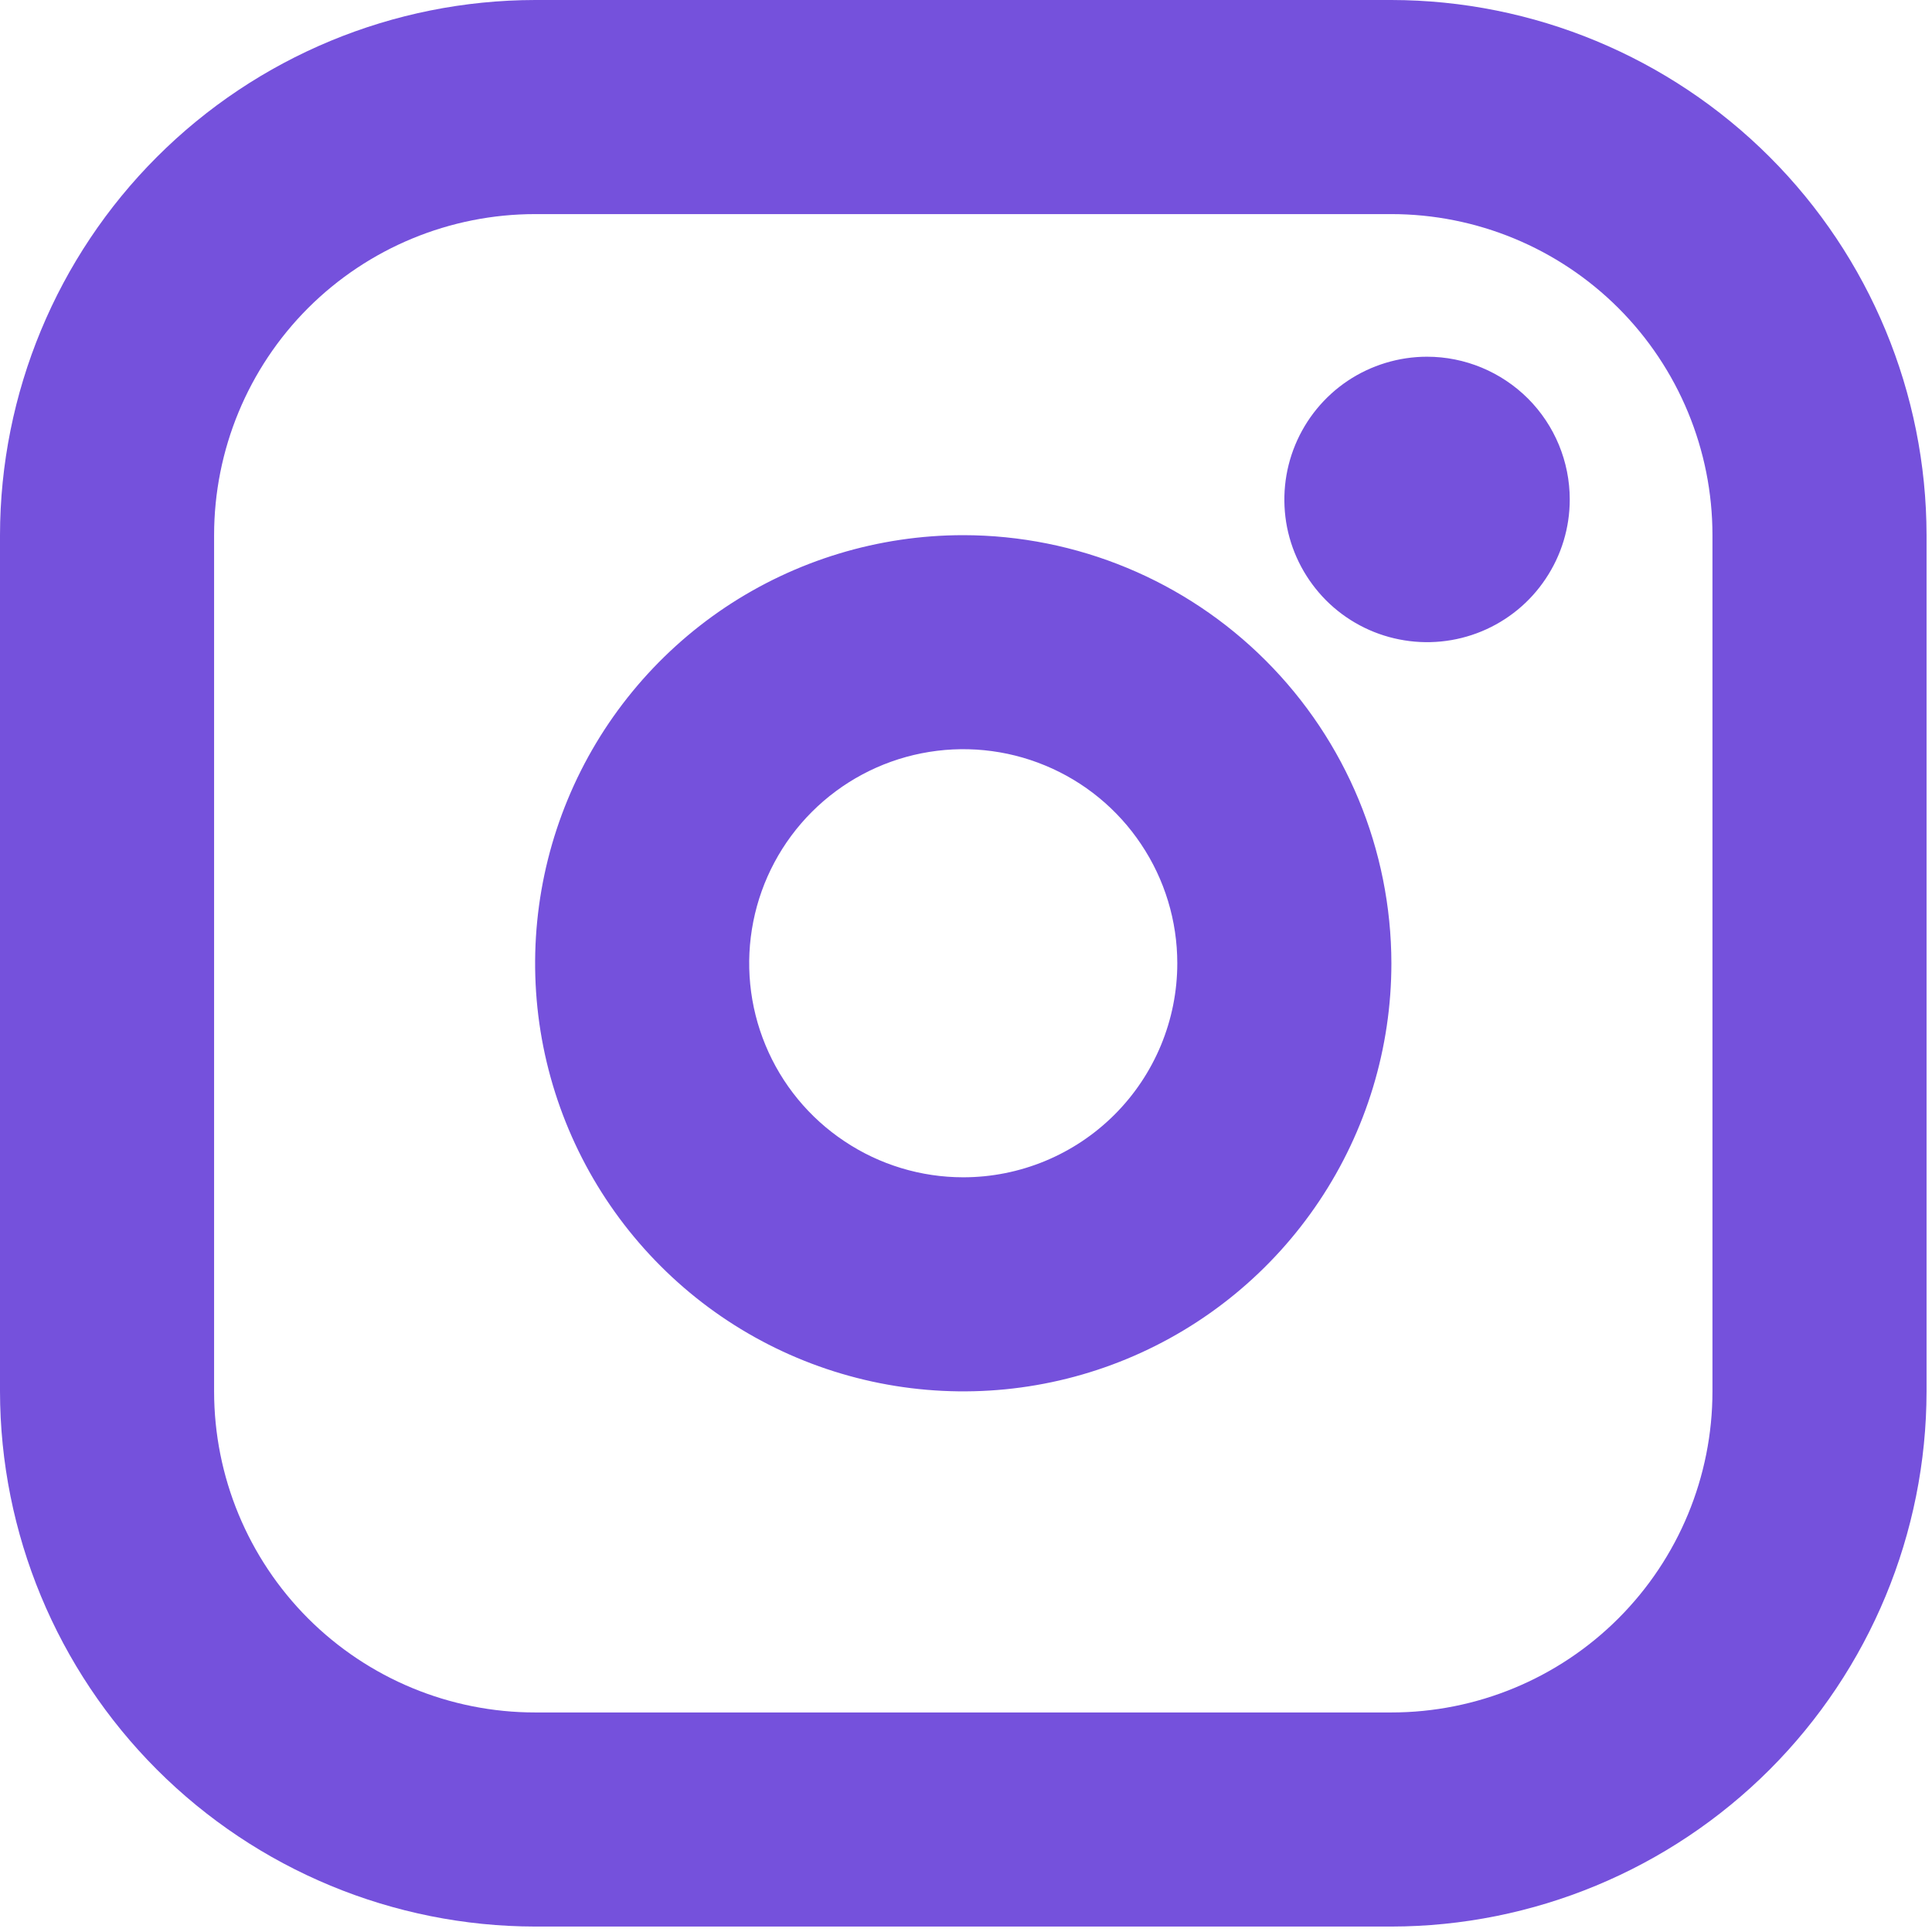
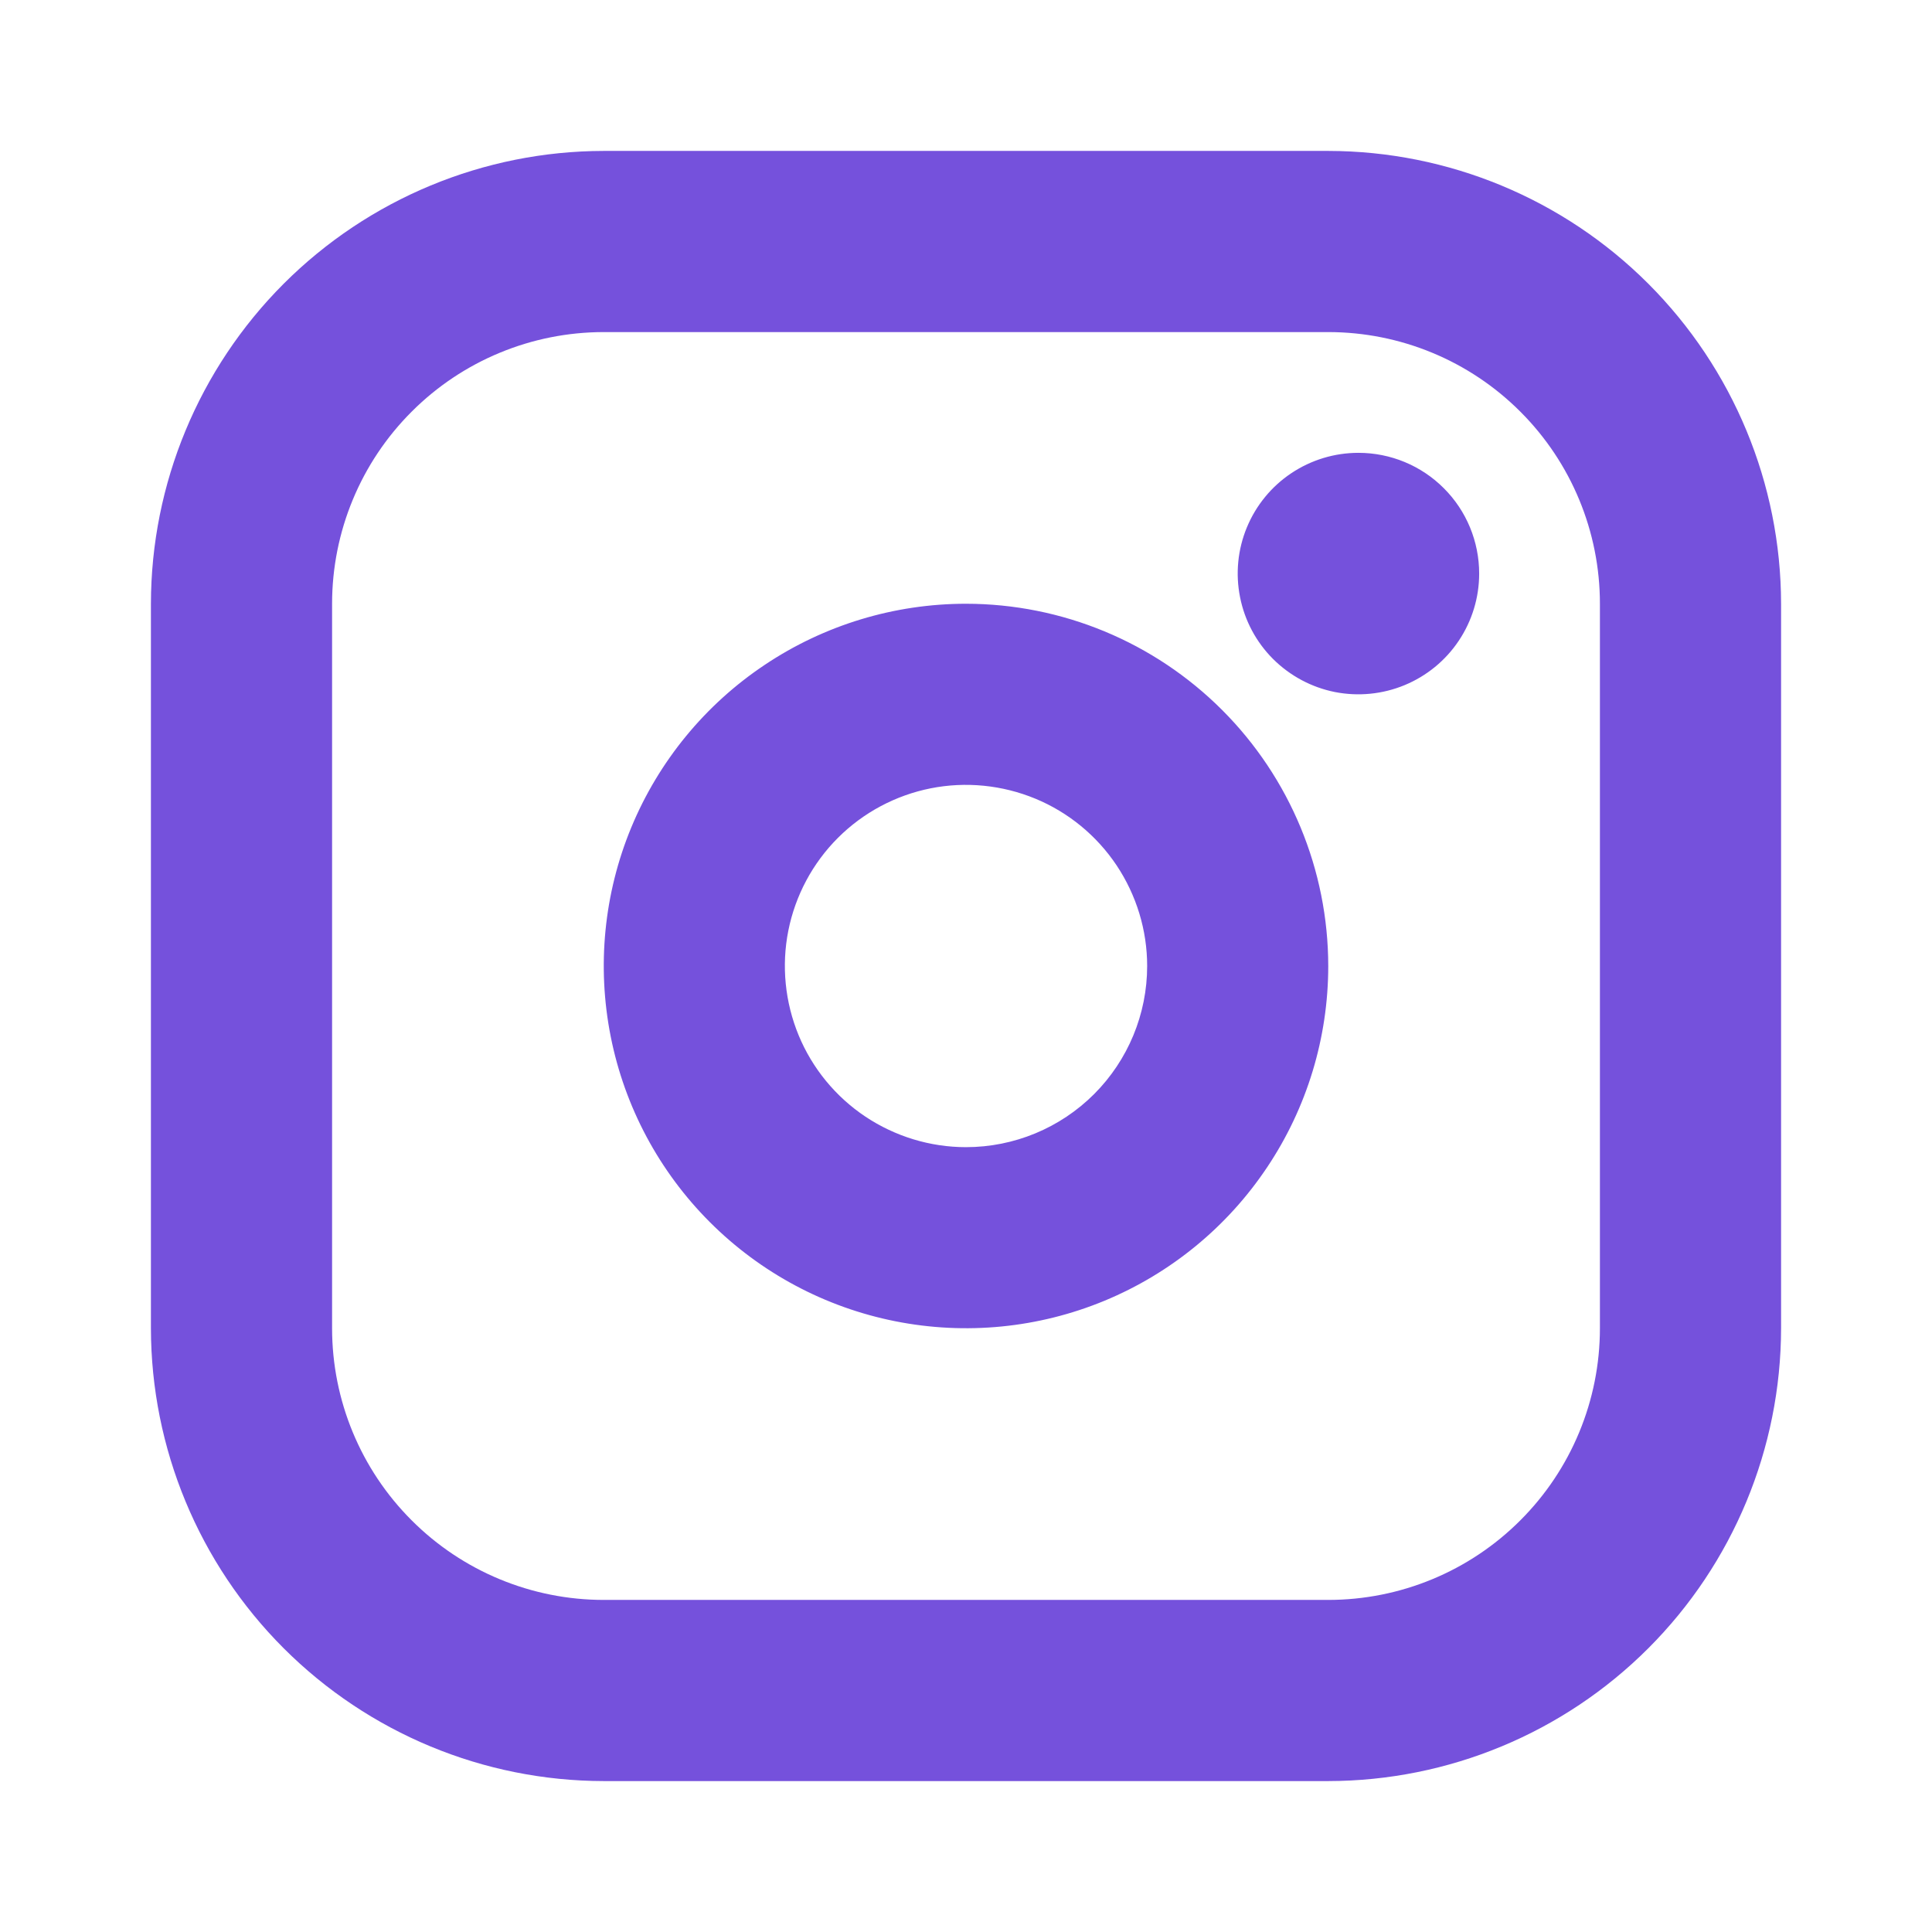
- <svg xmlns="http://www.w3.org/2000/svg" width="22" height="22" viewBox="0 0 22 22" fill="none">
-   <path d="M10.969 6.094C10.005 6.094 9.062 6.38 8.26 6.915C7.459 7.451 6.834 8.212 6.465 9.103C6.096 9.994 5.999 10.974 6.187 11.92C6.376 12.866 6.84 13.734 7.522 14.416C8.203 15.098 9.072 15.562 10.018 15.75C10.963 15.938 11.944 15.842 12.834 15.473C13.725 15.104 14.486 14.479 15.022 13.677C15.558 12.876 15.844 11.933 15.844 10.969C15.842 9.676 15.328 8.437 14.414 7.523C13.501 6.609 12.261 6.095 10.969 6.094ZM10.969 13.406C10.487 13.406 10.015 13.263 9.615 12.995C9.214 12.728 8.901 12.347 8.717 11.902C8.532 11.456 8.484 10.966 8.578 10.493C8.672 10.02 8.904 9.586 9.245 9.245C9.586 8.904 10.02 8.672 10.493 8.578C10.966 8.484 11.456 8.532 11.902 8.717C12.347 8.901 12.728 9.214 12.995 9.615C13.263 10.015 13.406 10.487 13.406 10.969C13.406 11.615 13.149 12.235 12.692 12.692C12.235 13.149 11.615 13.406 10.969 13.406ZM15.844 0H6.094C4.478 0.002 2.929 0.645 1.787 1.787C0.645 2.929 0.002 4.478 0 6.094V15.844C0.002 17.459 0.645 19.008 1.787 20.151C2.929 21.293 4.478 21.936 6.094 21.938H15.844C17.459 21.936 19.008 21.293 20.151 20.151C21.293 19.008 21.936 17.459 21.938 15.844V6.094C21.936 4.478 21.293 2.929 20.151 1.787C19.008 0.645 17.459 0.002 15.844 0ZM19.5 15.844C19.5 16.813 19.115 17.743 18.429 18.429C17.743 19.115 16.813 19.5 15.844 19.5H6.094C5.124 19.5 4.194 19.115 3.508 18.429C2.823 17.743 2.438 16.813 2.438 15.844V6.094C2.438 5.124 2.823 4.194 3.508 3.508C4.194 2.823 5.124 2.438 6.094 2.438H15.844C16.813 2.438 17.743 2.823 18.429 3.508C19.115 4.194 19.5 5.124 19.5 6.094V15.844ZM17.875 5.688C17.875 6.009 17.78 6.323 17.601 6.59C17.423 6.858 17.169 7.066 16.872 7.189C16.575 7.312 16.248 7.344 15.933 7.281C15.618 7.219 15.328 7.064 15.101 6.837C14.874 6.609 14.719 6.32 14.656 6.005C14.594 5.689 14.626 5.363 14.749 5.066C14.872 4.769 15.08 4.515 15.347 4.336C15.614 4.158 15.929 4.062 16.25 4.062C16.681 4.062 17.094 4.234 17.399 4.538C17.704 4.843 17.875 5.257 17.875 5.688Z" fill="#7551DC" />
+ <svg xmlns="http://www.w3.org/2000/svg" width="26" height="26" viewBox="0 0 26 26" fill="none">
+   <path d="M13 8.125C12.036 8.125 11.093 8.411 10.292 8.947C9.49 9.482 8.865 10.244 8.496 11.134C8.127 12.025 8.031 13.005 8.219 13.951C8.407 14.897 8.871 15.765 9.553 16.447C10.235 17.129 11.103 17.593 12.049 17.781C12.995 17.969 13.975 17.873 14.866 17.504C15.756 17.135 16.518 16.51 17.053 15.708C17.589 14.907 17.875 13.964 17.875 13C17.874 11.707 17.36 10.468 16.446 9.554C15.532 8.64 14.293 8.126 13 8.125ZM13 15.438C12.518 15.438 12.047 15.294 11.646 15.027C11.245 14.759 10.932 14.378 10.748 13.933C10.564 13.487 10.515 12.997 10.609 12.524C10.703 12.052 10.935 11.617 11.276 11.276C11.617 10.935 12.052 10.703 12.524 10.609C12.997 10.515 13.487 10.564 13.933 10.748C14.378 10.932 14.759 11.245 15.027 11.646C15.294 12.047 15.438 12.518 15.438 13C15.438 13.646 15.181 14.267 14.724 14.724C14.267 15.181 13.646 15.438 13 15.438ZM17.875 2.031H8.125C6.509 2.033 4.961 2.676 3.818 3.818C2.676 4.961 2.033 6.509 2.031 8.125V17.875C2.033 19.491 2.676 21.04 3.818 22.182C4.961 23.324 6.509 23.967 8.125 23.969H17.875C19.491 23.967 21.04 23.324 22.182 22.182C23.324 21.04 23.967 19.491 23.969 17.875V8.125C23.967 6.509 23.324 4.961 22.182 3.818C21.04 2.676 19.491 2.033 17.875 2.031ZM21.531 17.875C21.531 18.845 21.146 19.775 20.46 20.46C19.775 21.146 18.845 21.531 17.875 21.531H8.125C7.155 21.531 6.225 21.146 5.54 20.46C4.854 19.775 4.469 18.845 4.469 17.875V8.125C4.469 7.155 4.854 6.225 5.54 5.54C6.225 4.854 7.155 4.469 8.125 4.469H17.875C18.845 4.469 19.775 4.854 20.46 5.54C21.146 6.225 21.531 7.155 21.531 8.125V17.875ZM19.906 7.719C19.906 8.04 19.811 8.354 19.632 8.622C19.454 8.889 19.2 9.097 18.903 9.22C18.606 9.343 18.279 9.375 17.964 9.313C17.649 9.25 17.36 9.095 17.132 8.868C16.905 8.641 16.75 8.351 16.688 8.036C16.625 7.721 16.657 7.394 16.78 7.097C16.903 6.8 17.111 6.546 17.378 6.368C17.646 6.189 17.96 6.094 18.281 6.094C18.712 6.094 19.126 6.265 19.43 6.57C19.735 6.874 19.906 7.288 19.906 7.719Z" fill="#7551DC" />
</svg>
